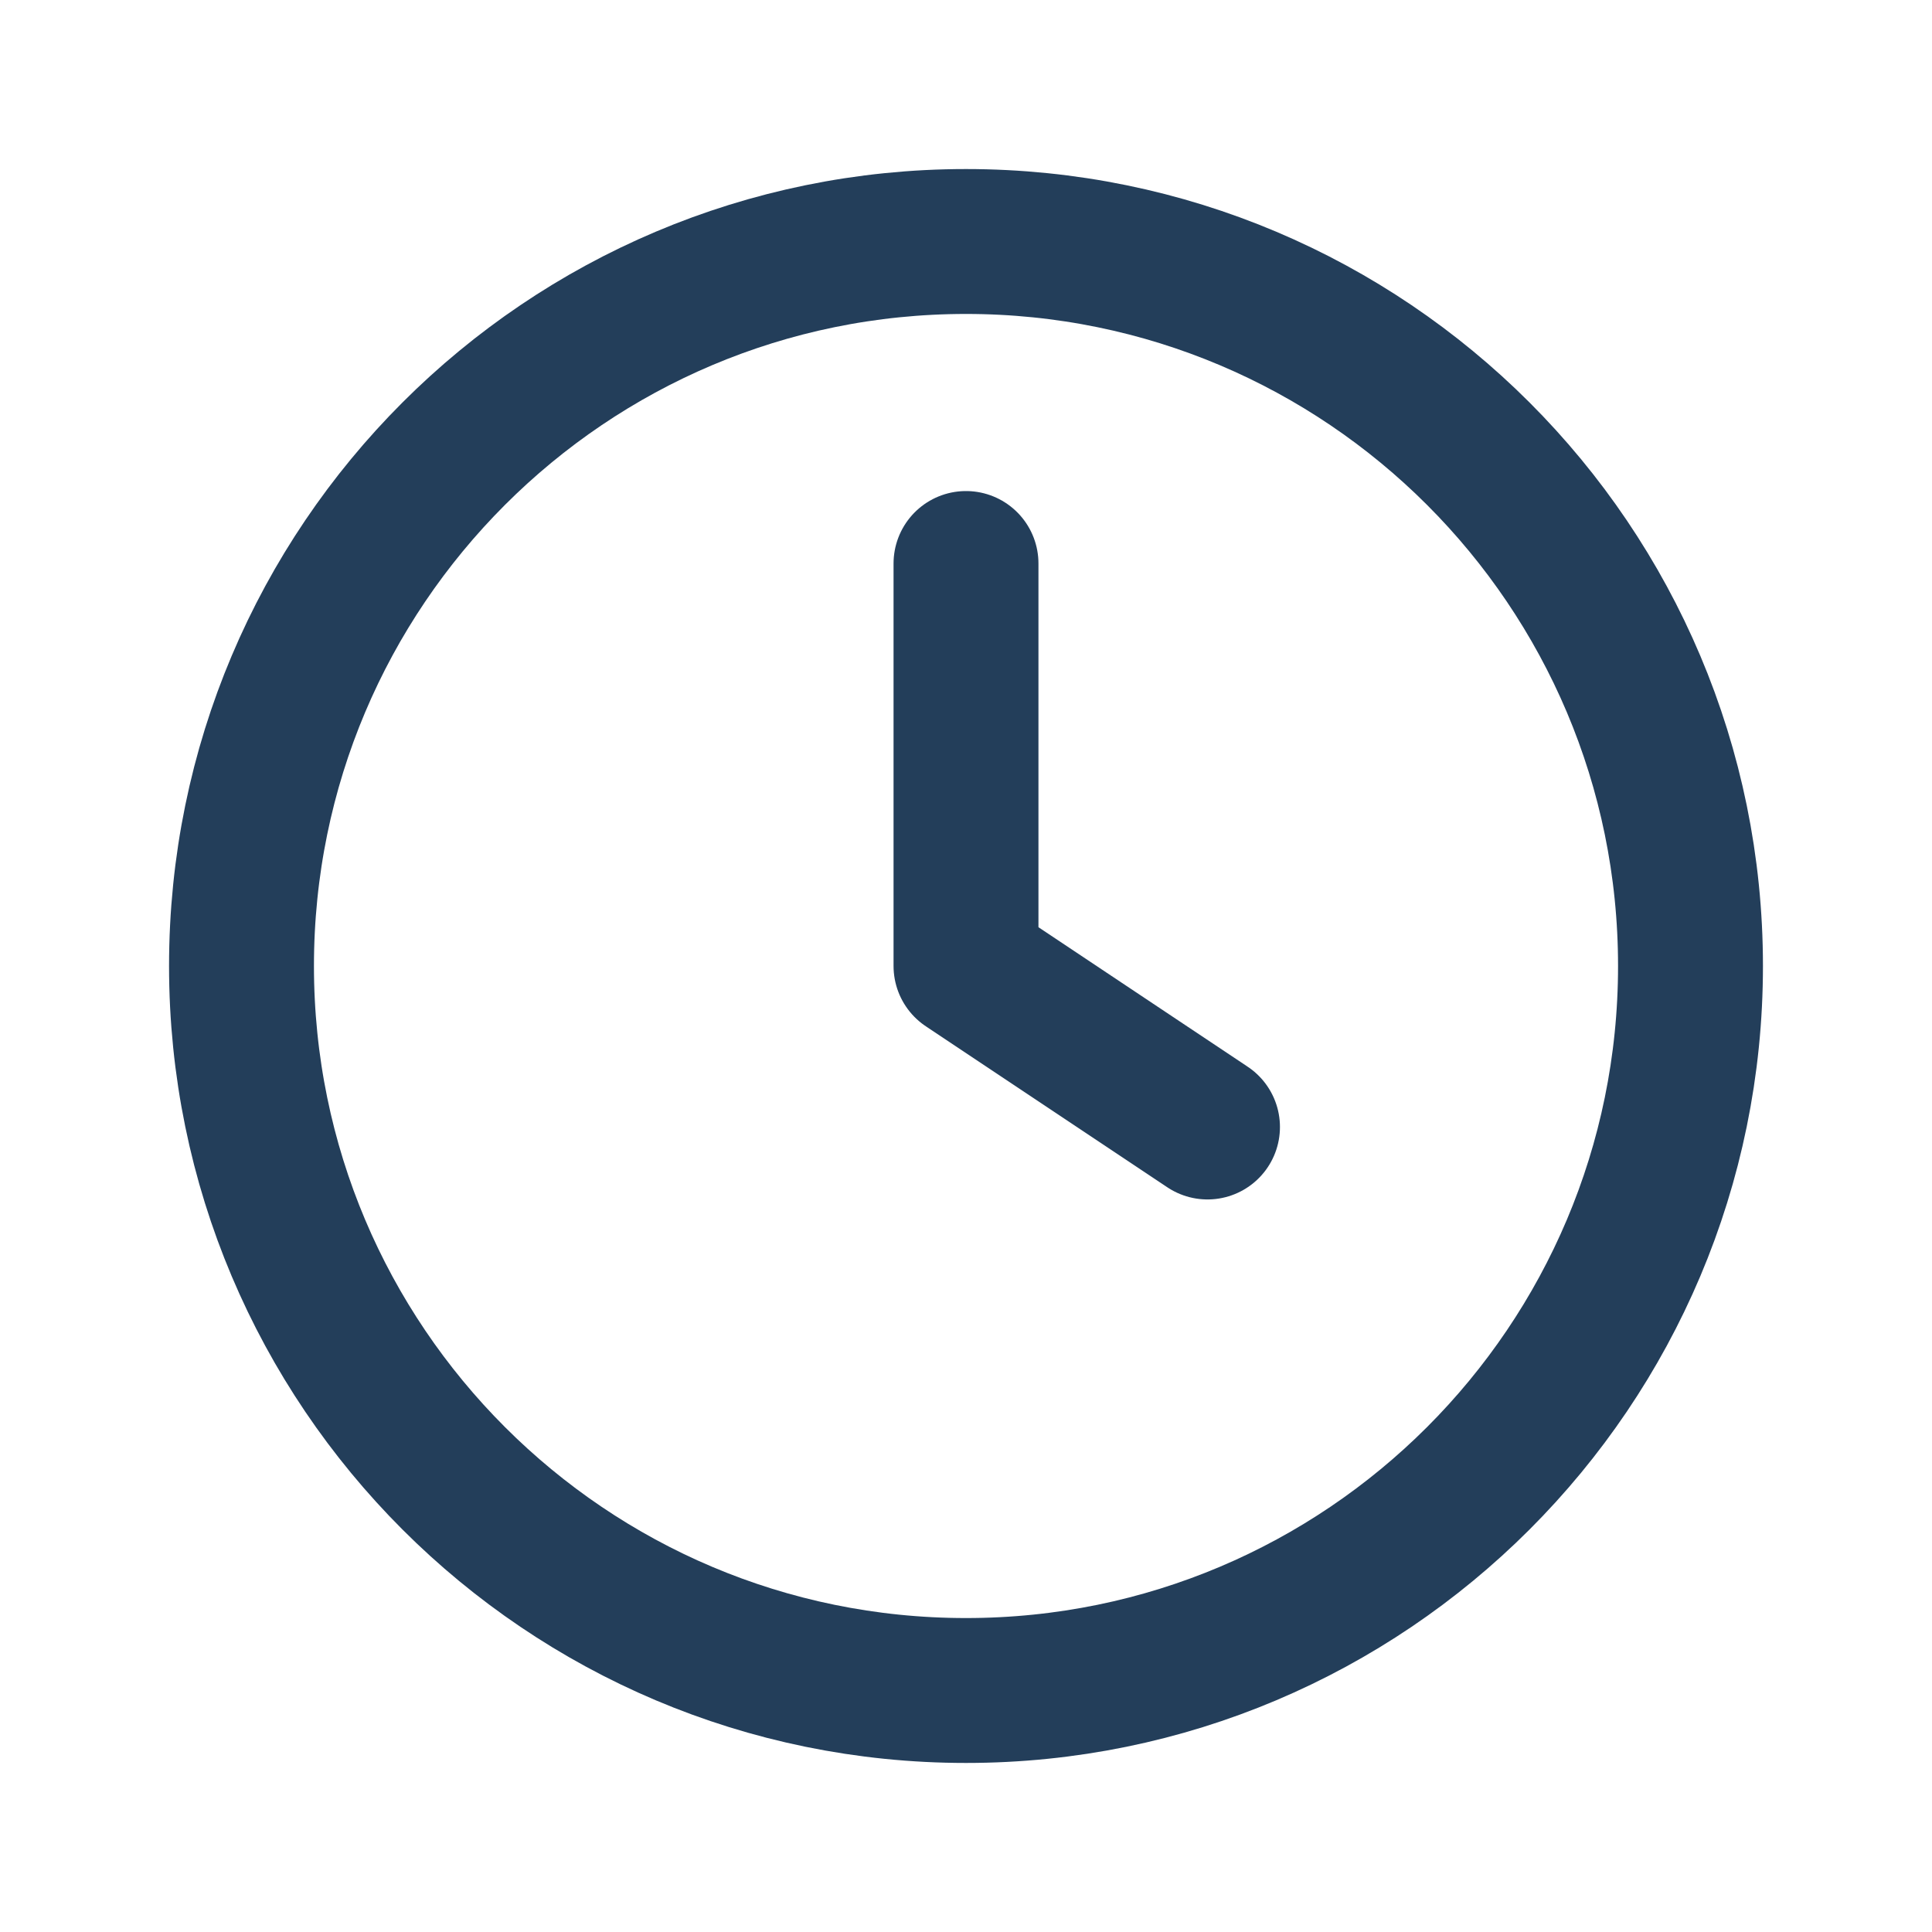
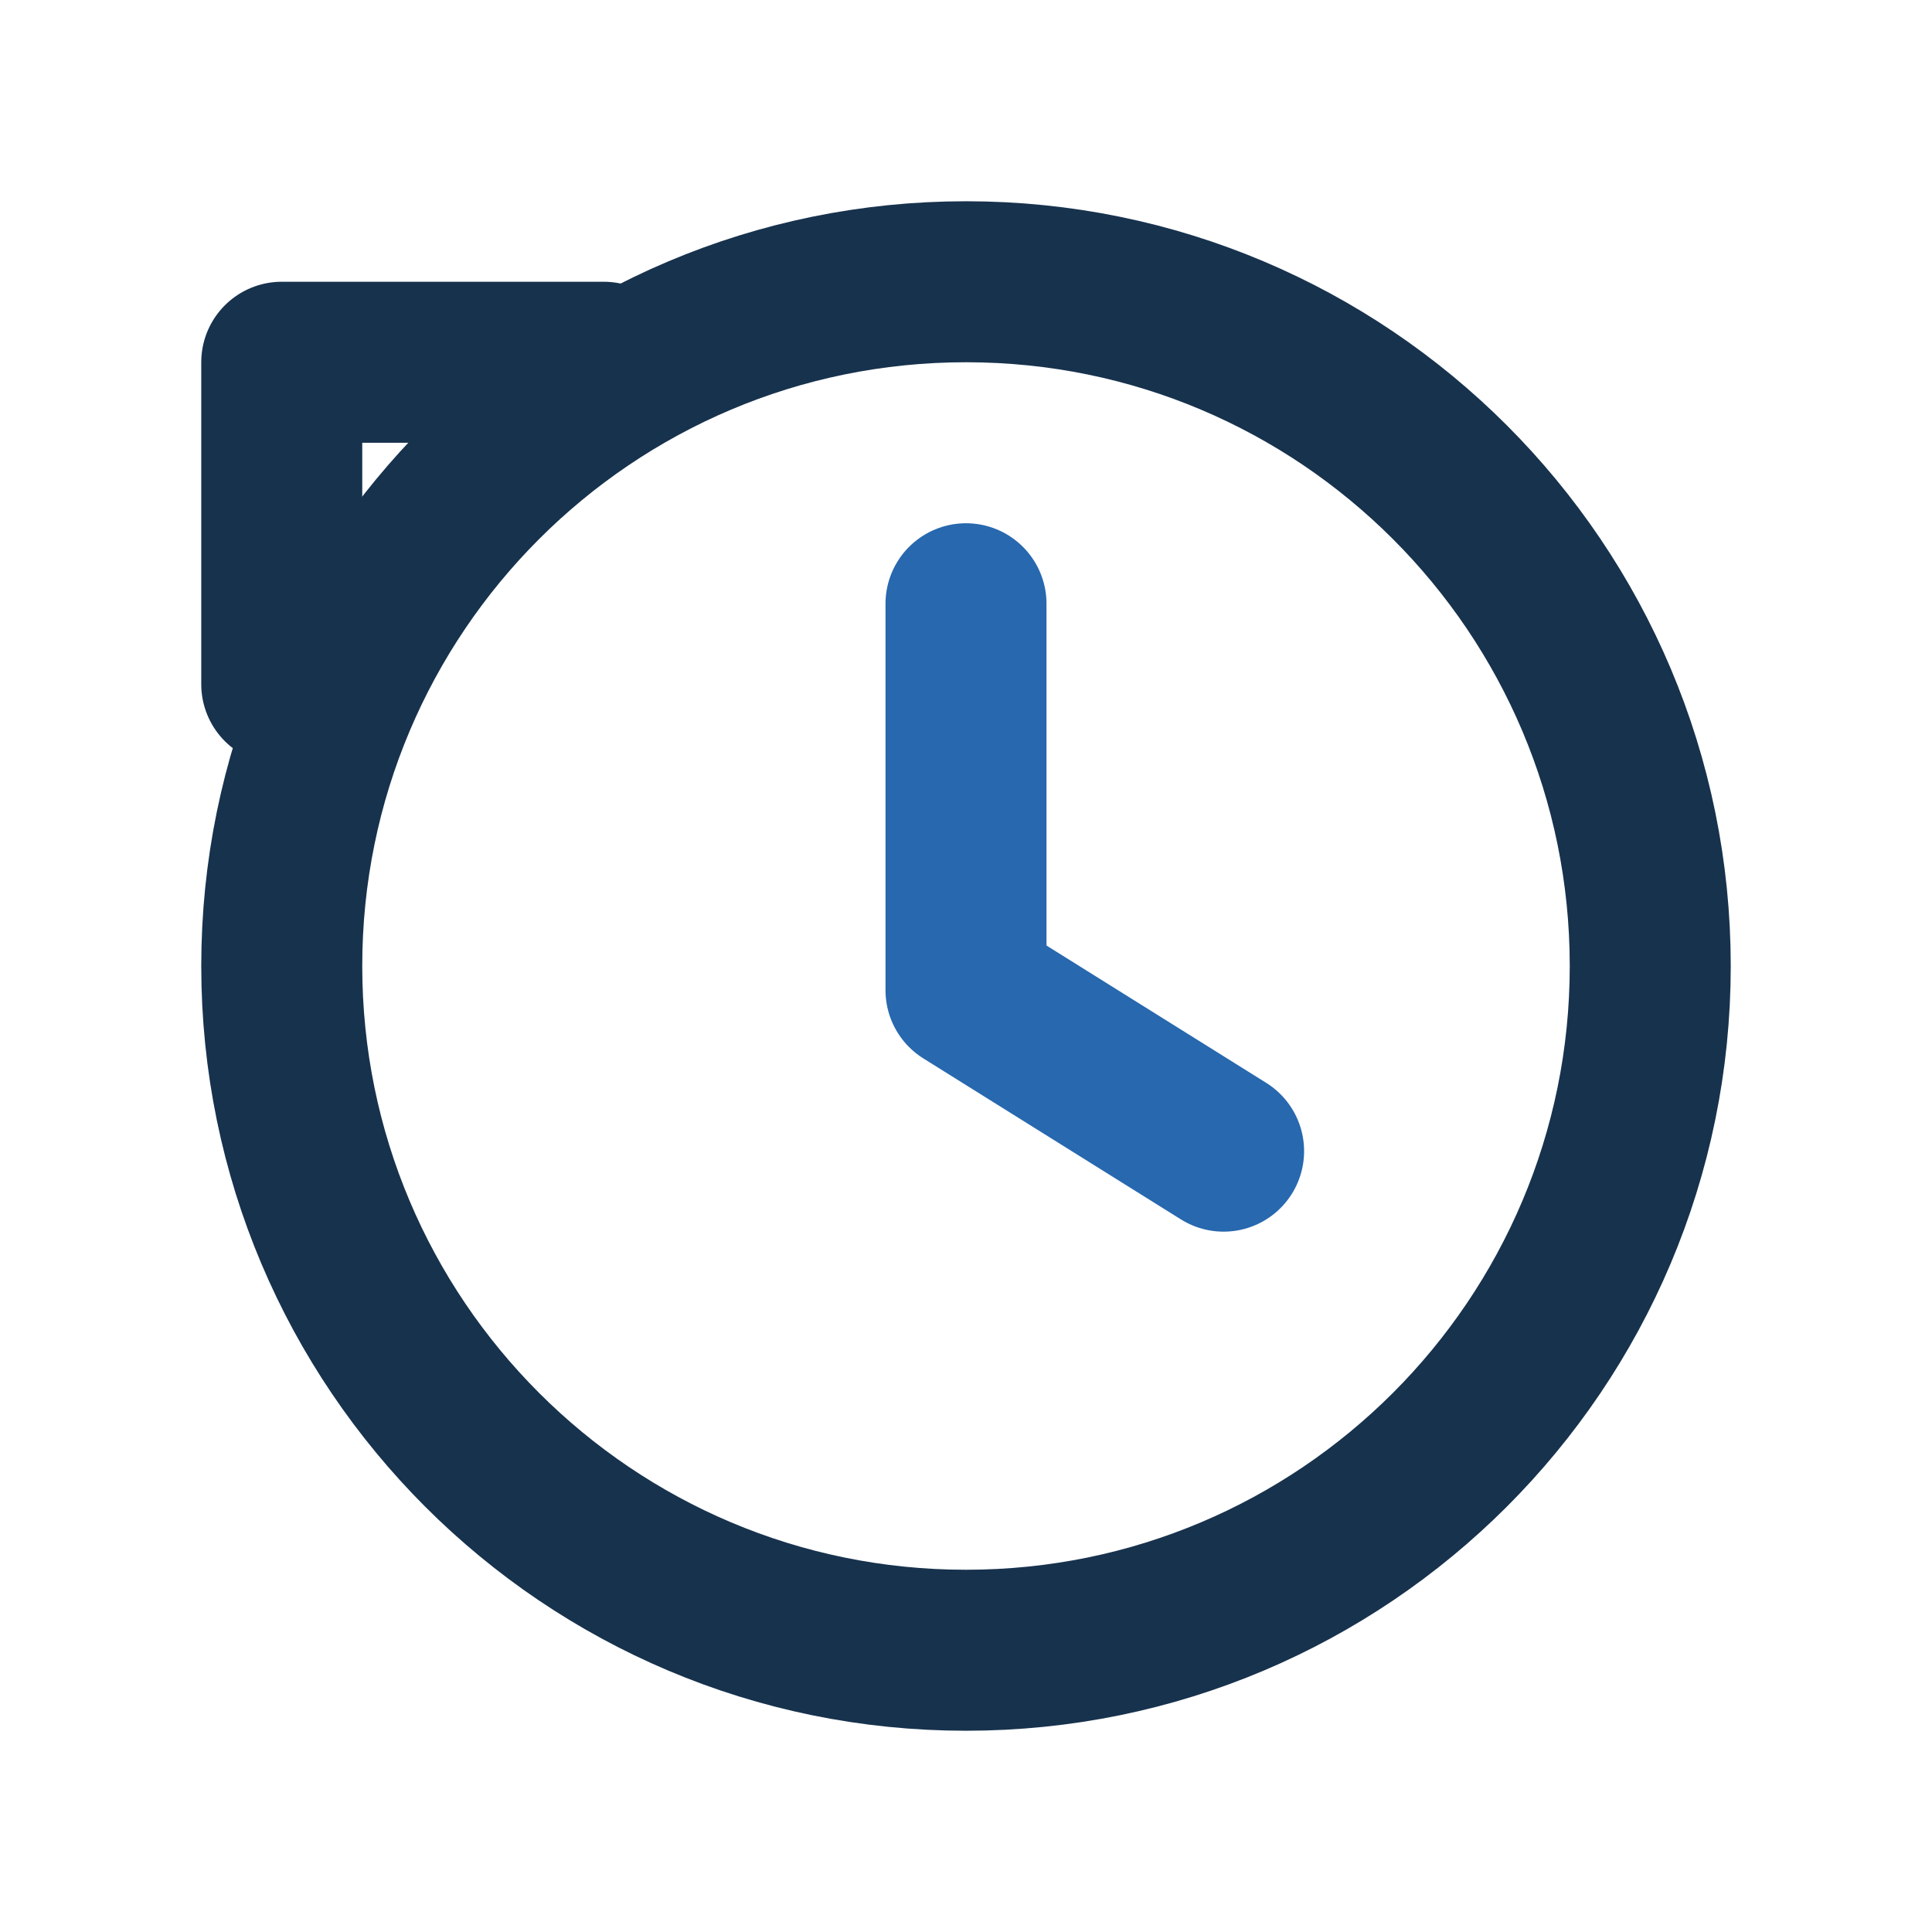
- <svg xmlns="http://www.w3.org/2000/svg" viewBox="0 0 24 24" fill="none" stroke="#233E5A" stroke-width="1.8" stroke-linecap="round" stroke-linejoin="round">
-   <circle cx="12" cy="12" r="9" />
-   <path d="M12 7v5l3 2" />
+ <svg xmlns="http://www.w3.org/2000/svg" viewBox="0 0 24 24" fill="none" stroke="#17324D" stroke-width="2" stroke-linecap="round" stroke-linejoin="round" shape-rendering="geometricPrecision">
+   <circle cx="12" cy="12" r="8.5" />
+   <path d="M3.5 8.5V4.5h4" />
+   <path d="M12 7.5v4.8l3.2 2" stroke="#2768AF" />
</svg>
